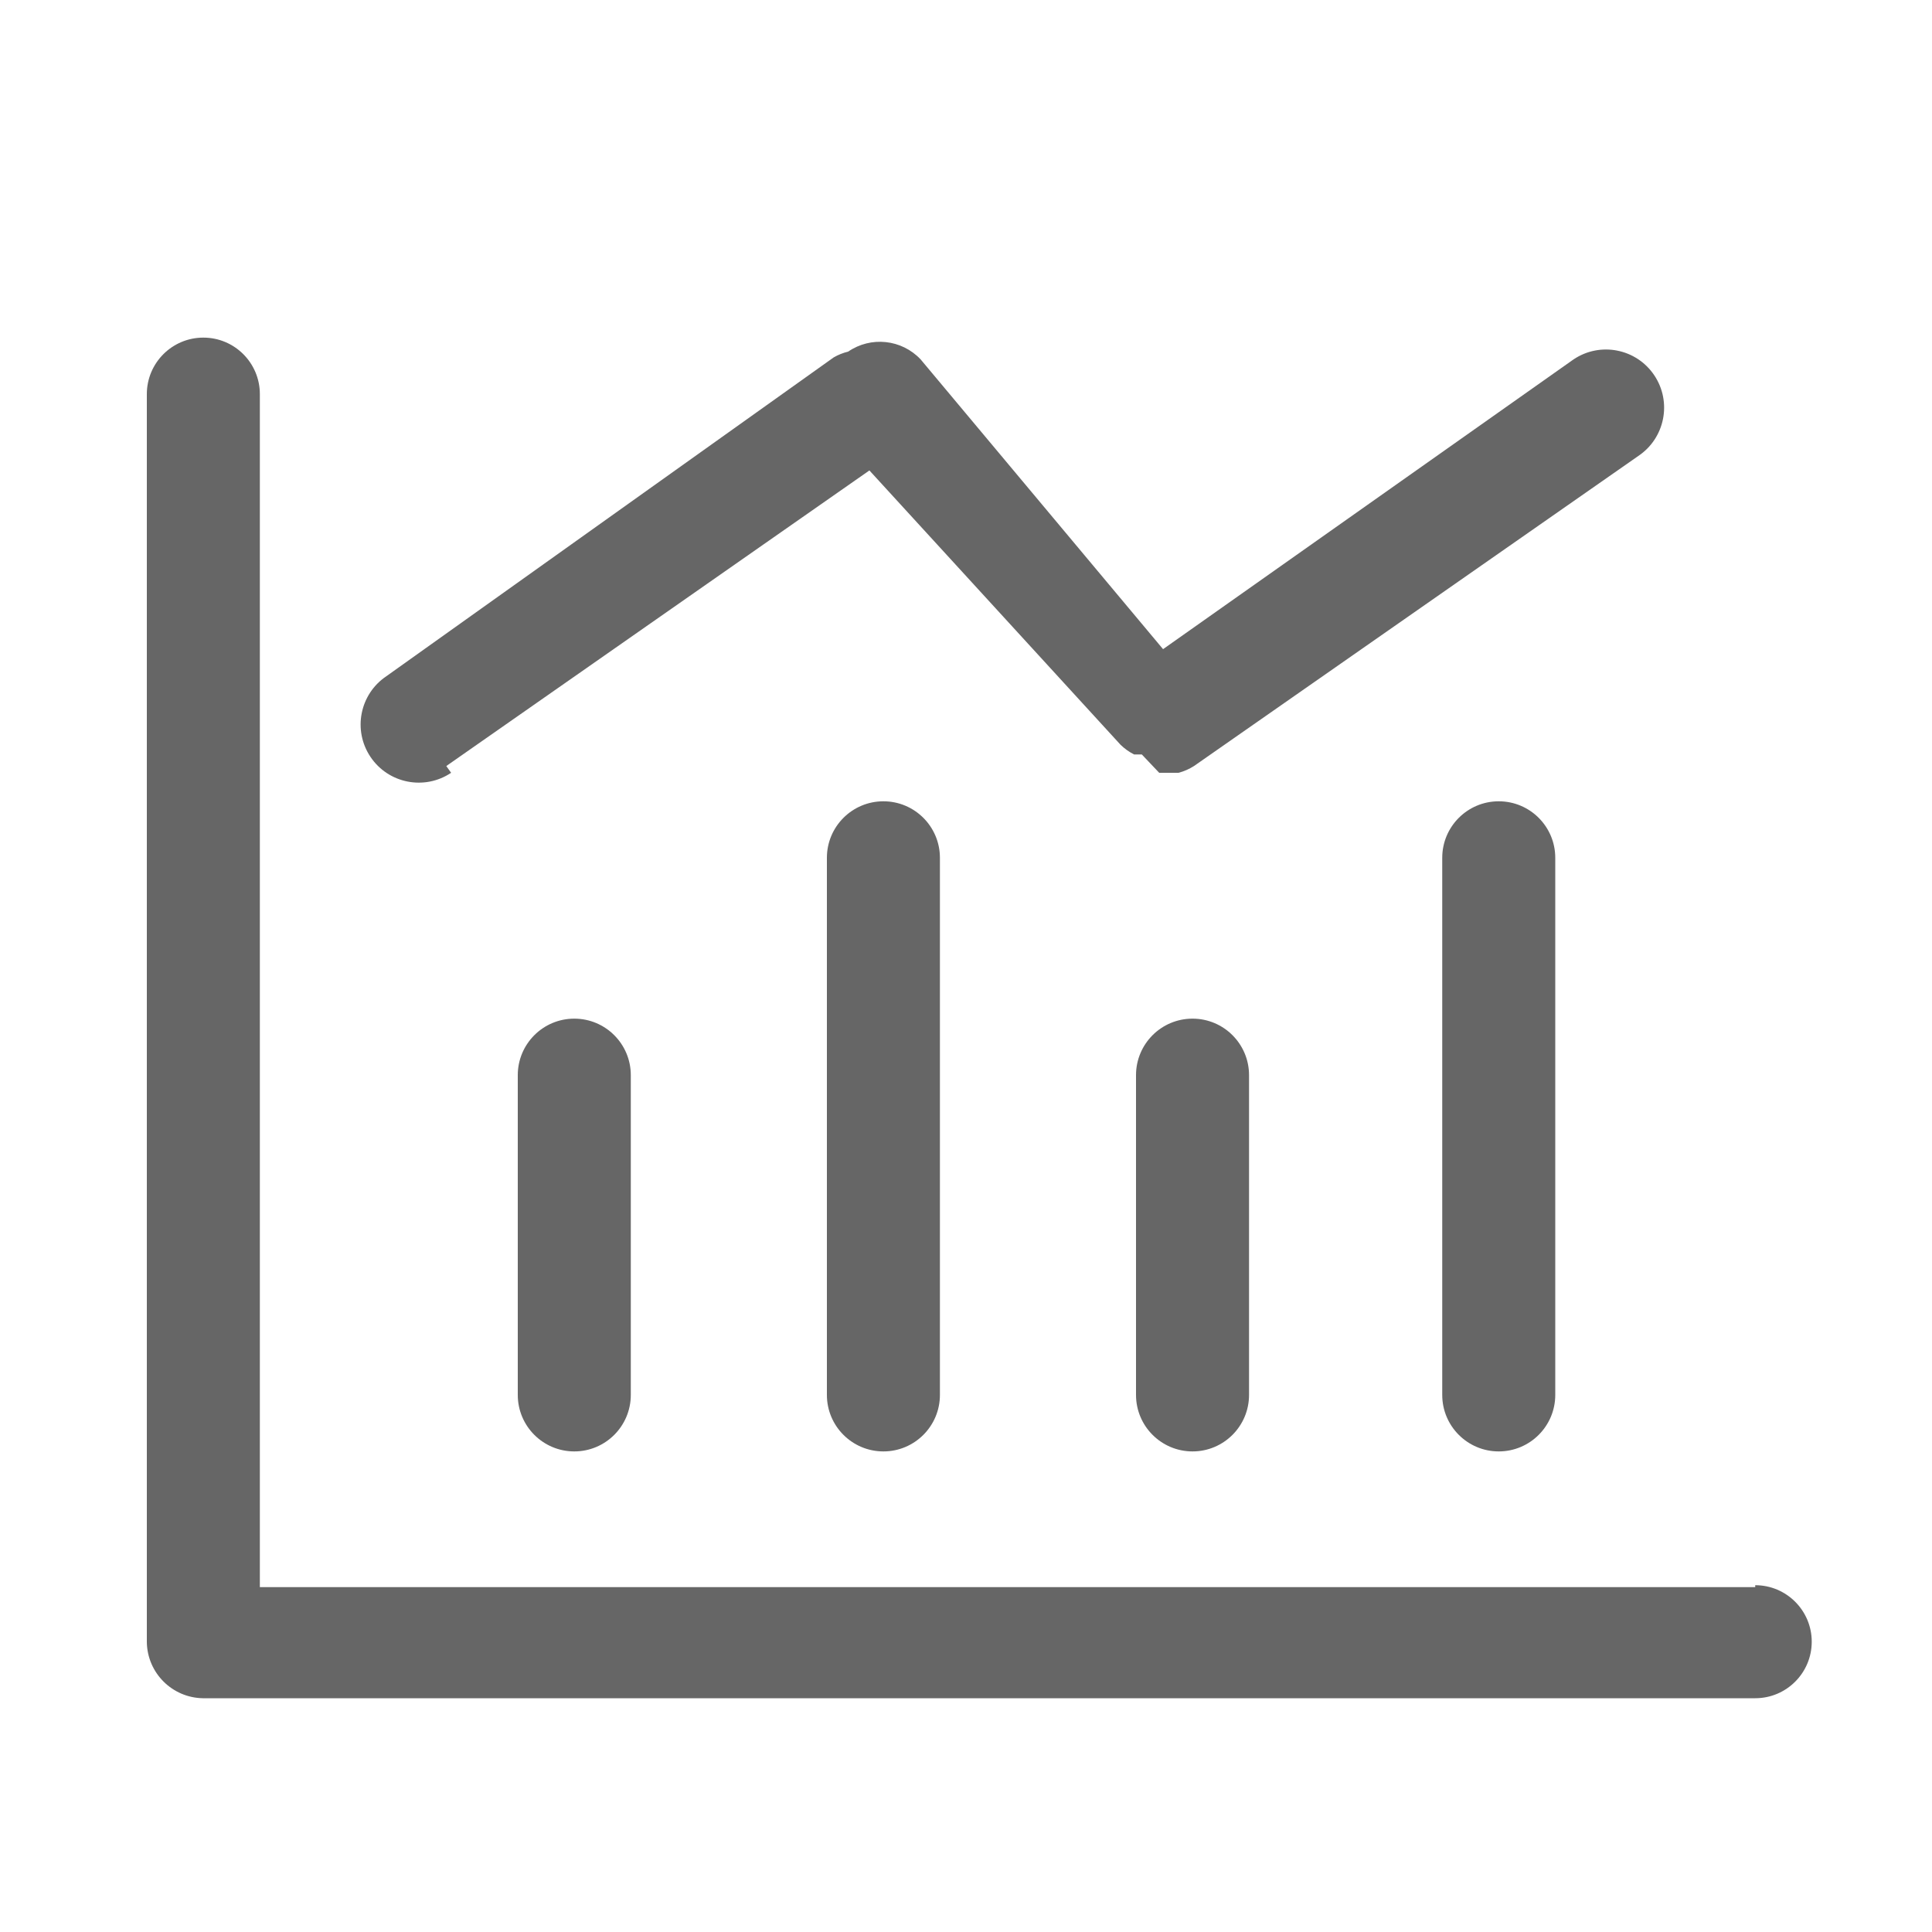
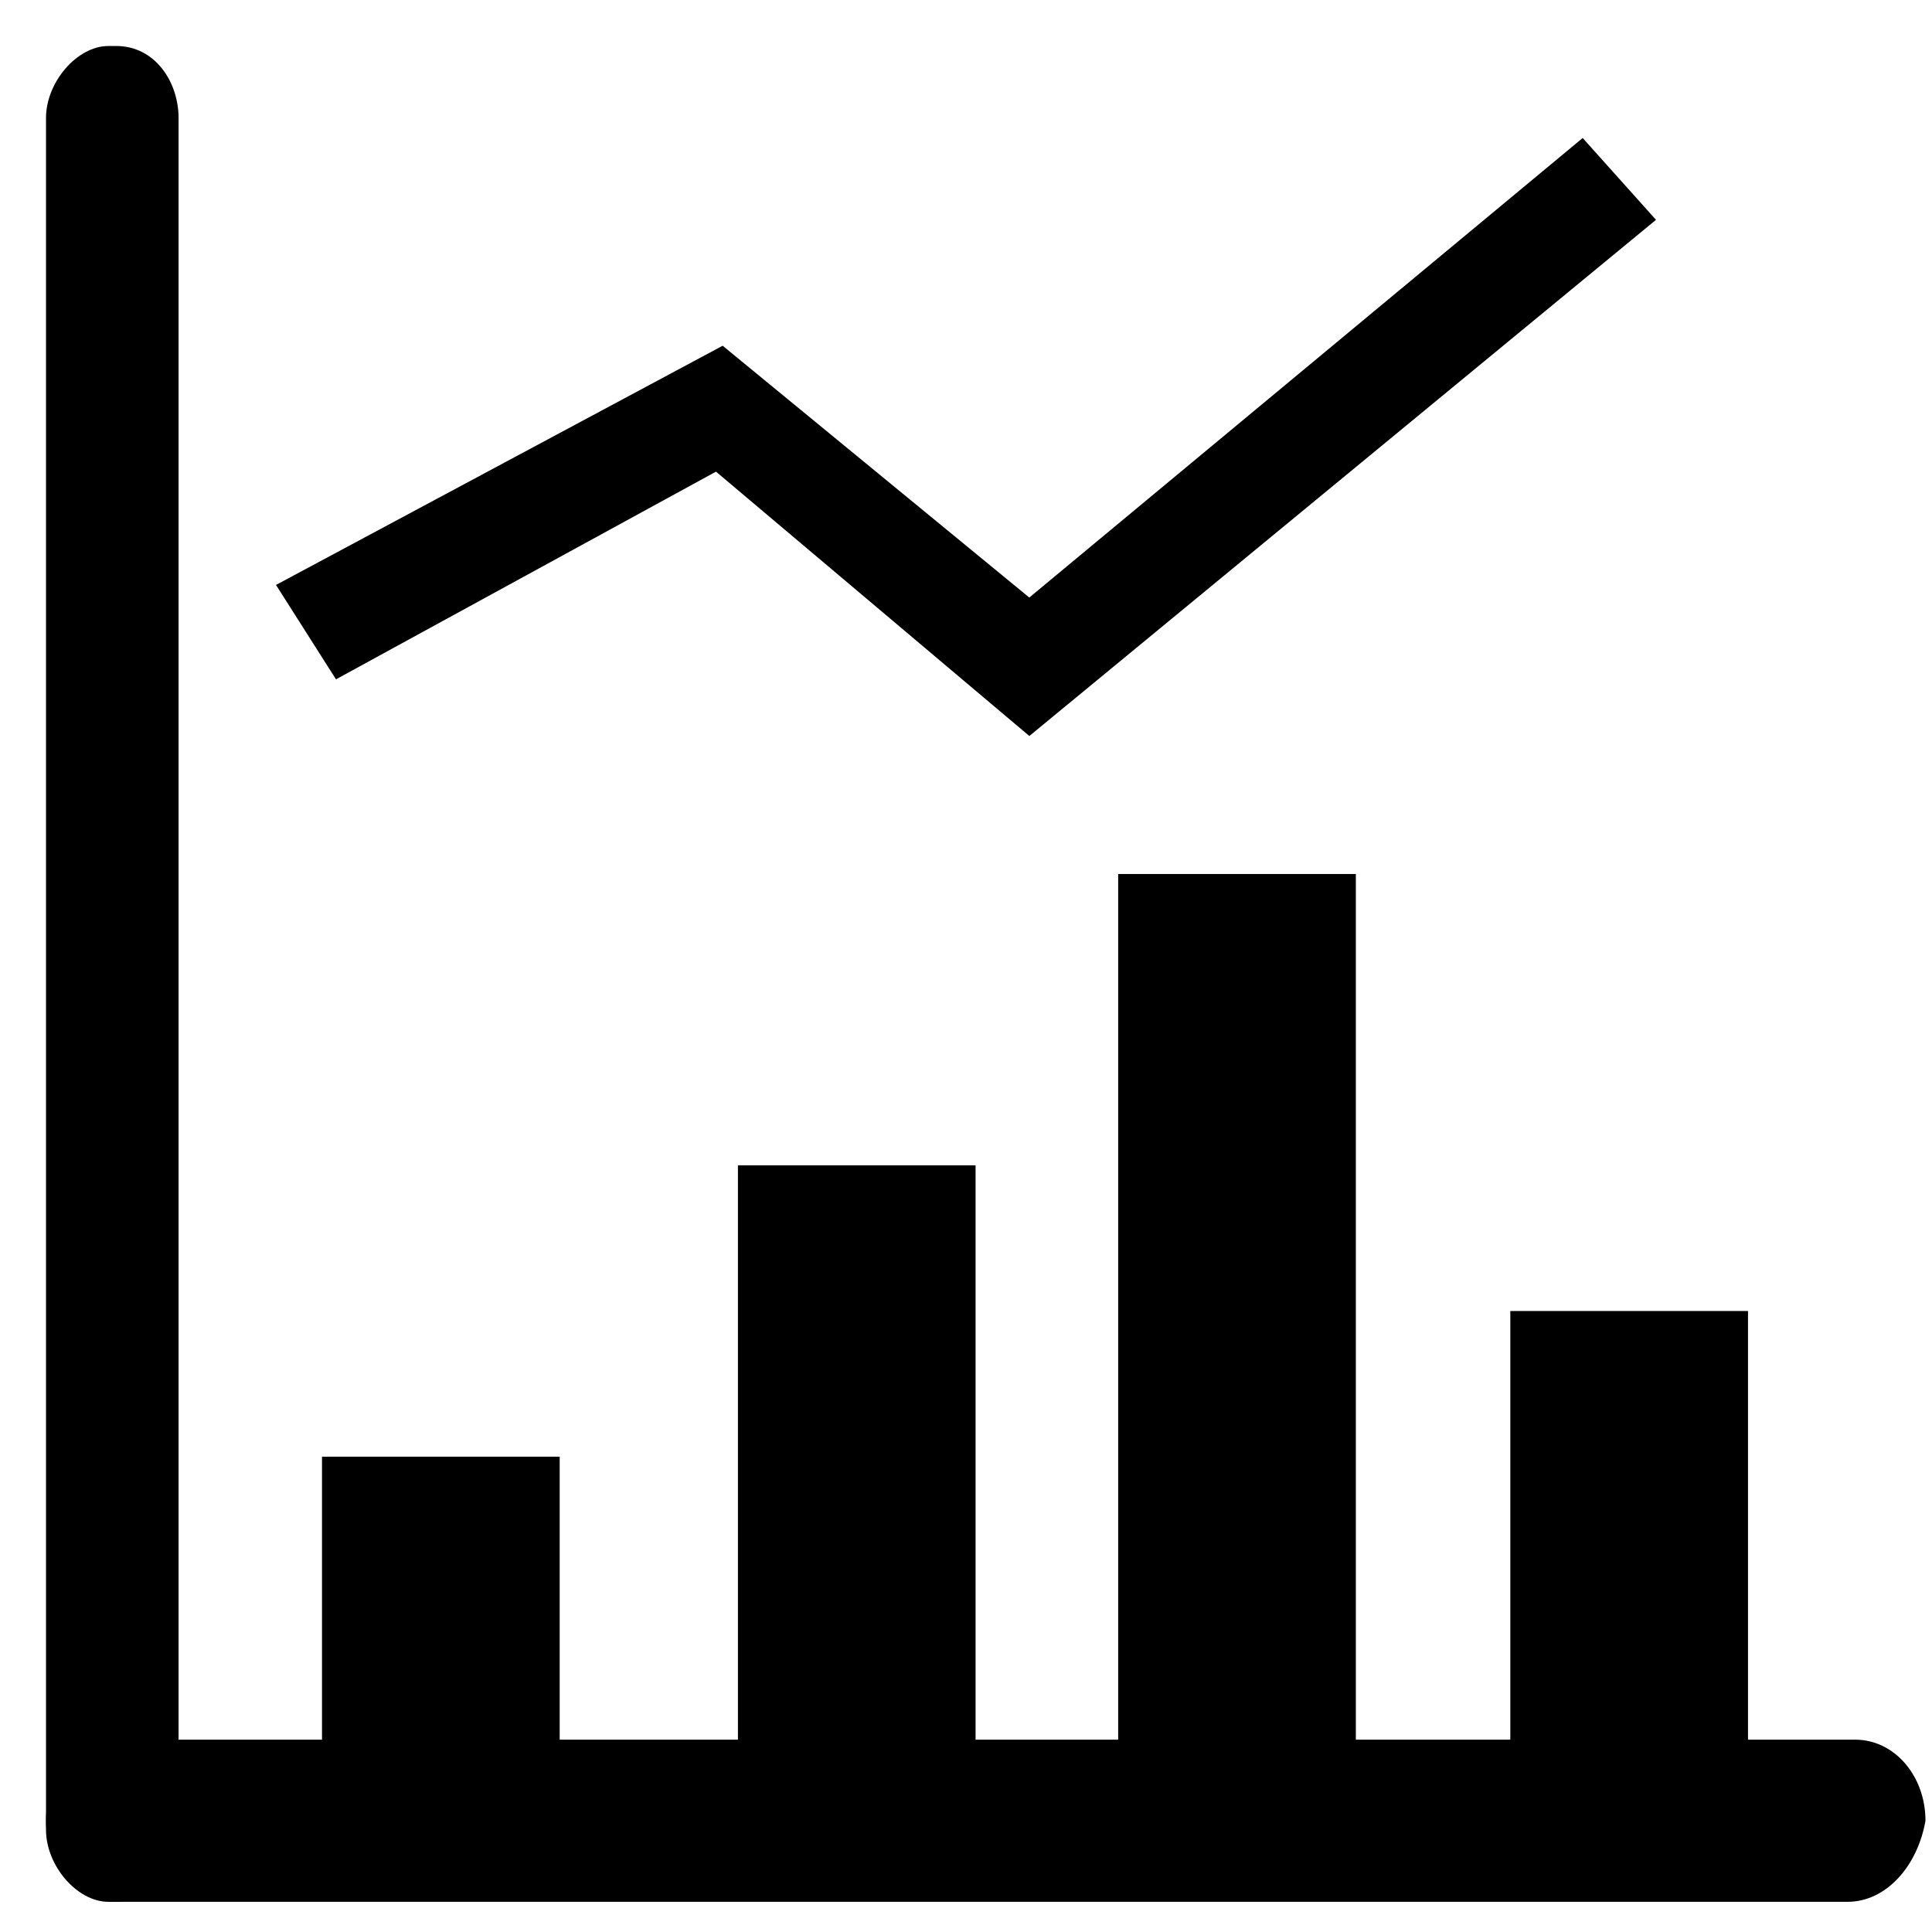
- <svg xmlns="http://www.w3.org/2000/svg" t="1585888973951" class="icon" viewBox="0 0 1024 1024" version="1.1" p-id="3962" width="200" height="200">
-   <defs>
-     <style type="text/css" />
-   </defs>
-   <path d="M274.432 569.856v169.472a29.696 29.696 0 0 0 59.904 0v-169.472a29.696 29.696 0 0 0-59.904 0zM236.544 406.016L460.8 249.344l133.12 145.408a29.184 29.184 0 0 0 7.168 5.12h4.096L614.4 409.6h10.24a28.672 28.672 0 0 0 8.192-3.584l235.52-164.352a29.696 29.696 0 0 0-34.304-51.2l-217.6 153.6-128.512-153.6a29.696 29.696 0 0 0-38.4-4.096 28.672 28.672 0 0 0-7.68 3.072L204.8 358.4a29.696 29.696 0 0 0 34.304 51.2zM438.272 454.656v284.672a29.696 29.696 0 1 0 59.904 0V454.656a29.696 29.696 0 0 0-59.904 0zM764.416 454.656v284.672a29.696 29.696 0 1 0 59.904 0V454.656a29.696 29.696 0 0 0-59.904 0zM602.112 569.856v169.472a29.696 29.696 0 0 0 59.904 0v-169.472a29.696 29.696 0 0 0-59.904 0z" fill="#666666" p-id="3963" />
-   <path d="M930.304 841.216H137.728V208.896a29.696 29.696 0 1 0-59.904 0V870.4a30.208 30.208 0 0 0 29.696 29.696h822.784a29.696 29.696 0 0 0 0-59.904z" fill="#666666" p-id="3964" />
+ <svg xmlns="http://www.w3.org/2000/svg" t="1662773958791" class="icon" viewBox="0 0 1024 1024" version="1.1" p-id="2402" width="200" height="200">
+   <path d="M979.188 1008.006H61.586c-20.675 0-37.205-19.09-37.205-42.984 0-23.869 16.53-42.959 37.205-42.959h921.746c20.675 0 37.205 19.09 37.205 42.959-4.145 23.893-20.675 42.984-41.35 42.984z" p-id="2403" />
+   <path d="M94.647 62.586v907.215c0 19.115-16.53 38.205-33.061 38.205h-4.145c-16.53 0-33.061-19.09-33.061-38.205V62.586C24.381 43.471 40.911 24.381 57.442 24.381h4.145c20.651 0 33.061 19.09 33.061 38.205zM545.573 390.095L877.714 116.517 838.851 73.143l-293.303 243.566-162.523-133.461-236.739 126.781 31.793 50.03 201.411-110.08L545.573 390.095z" p-id="2404" />
+   <path d="M592.652 463.238h125.976v463.238h-125.976V463.238z m207.848 231.619H926.476V926.476h-125.976v-231.619z m-409.381-77.214h125.952V926.476h-125.952V617.643zM170.667 772.072h125.976V926.476H170.667v-154.405z" p-id="2405" />
</svg>
